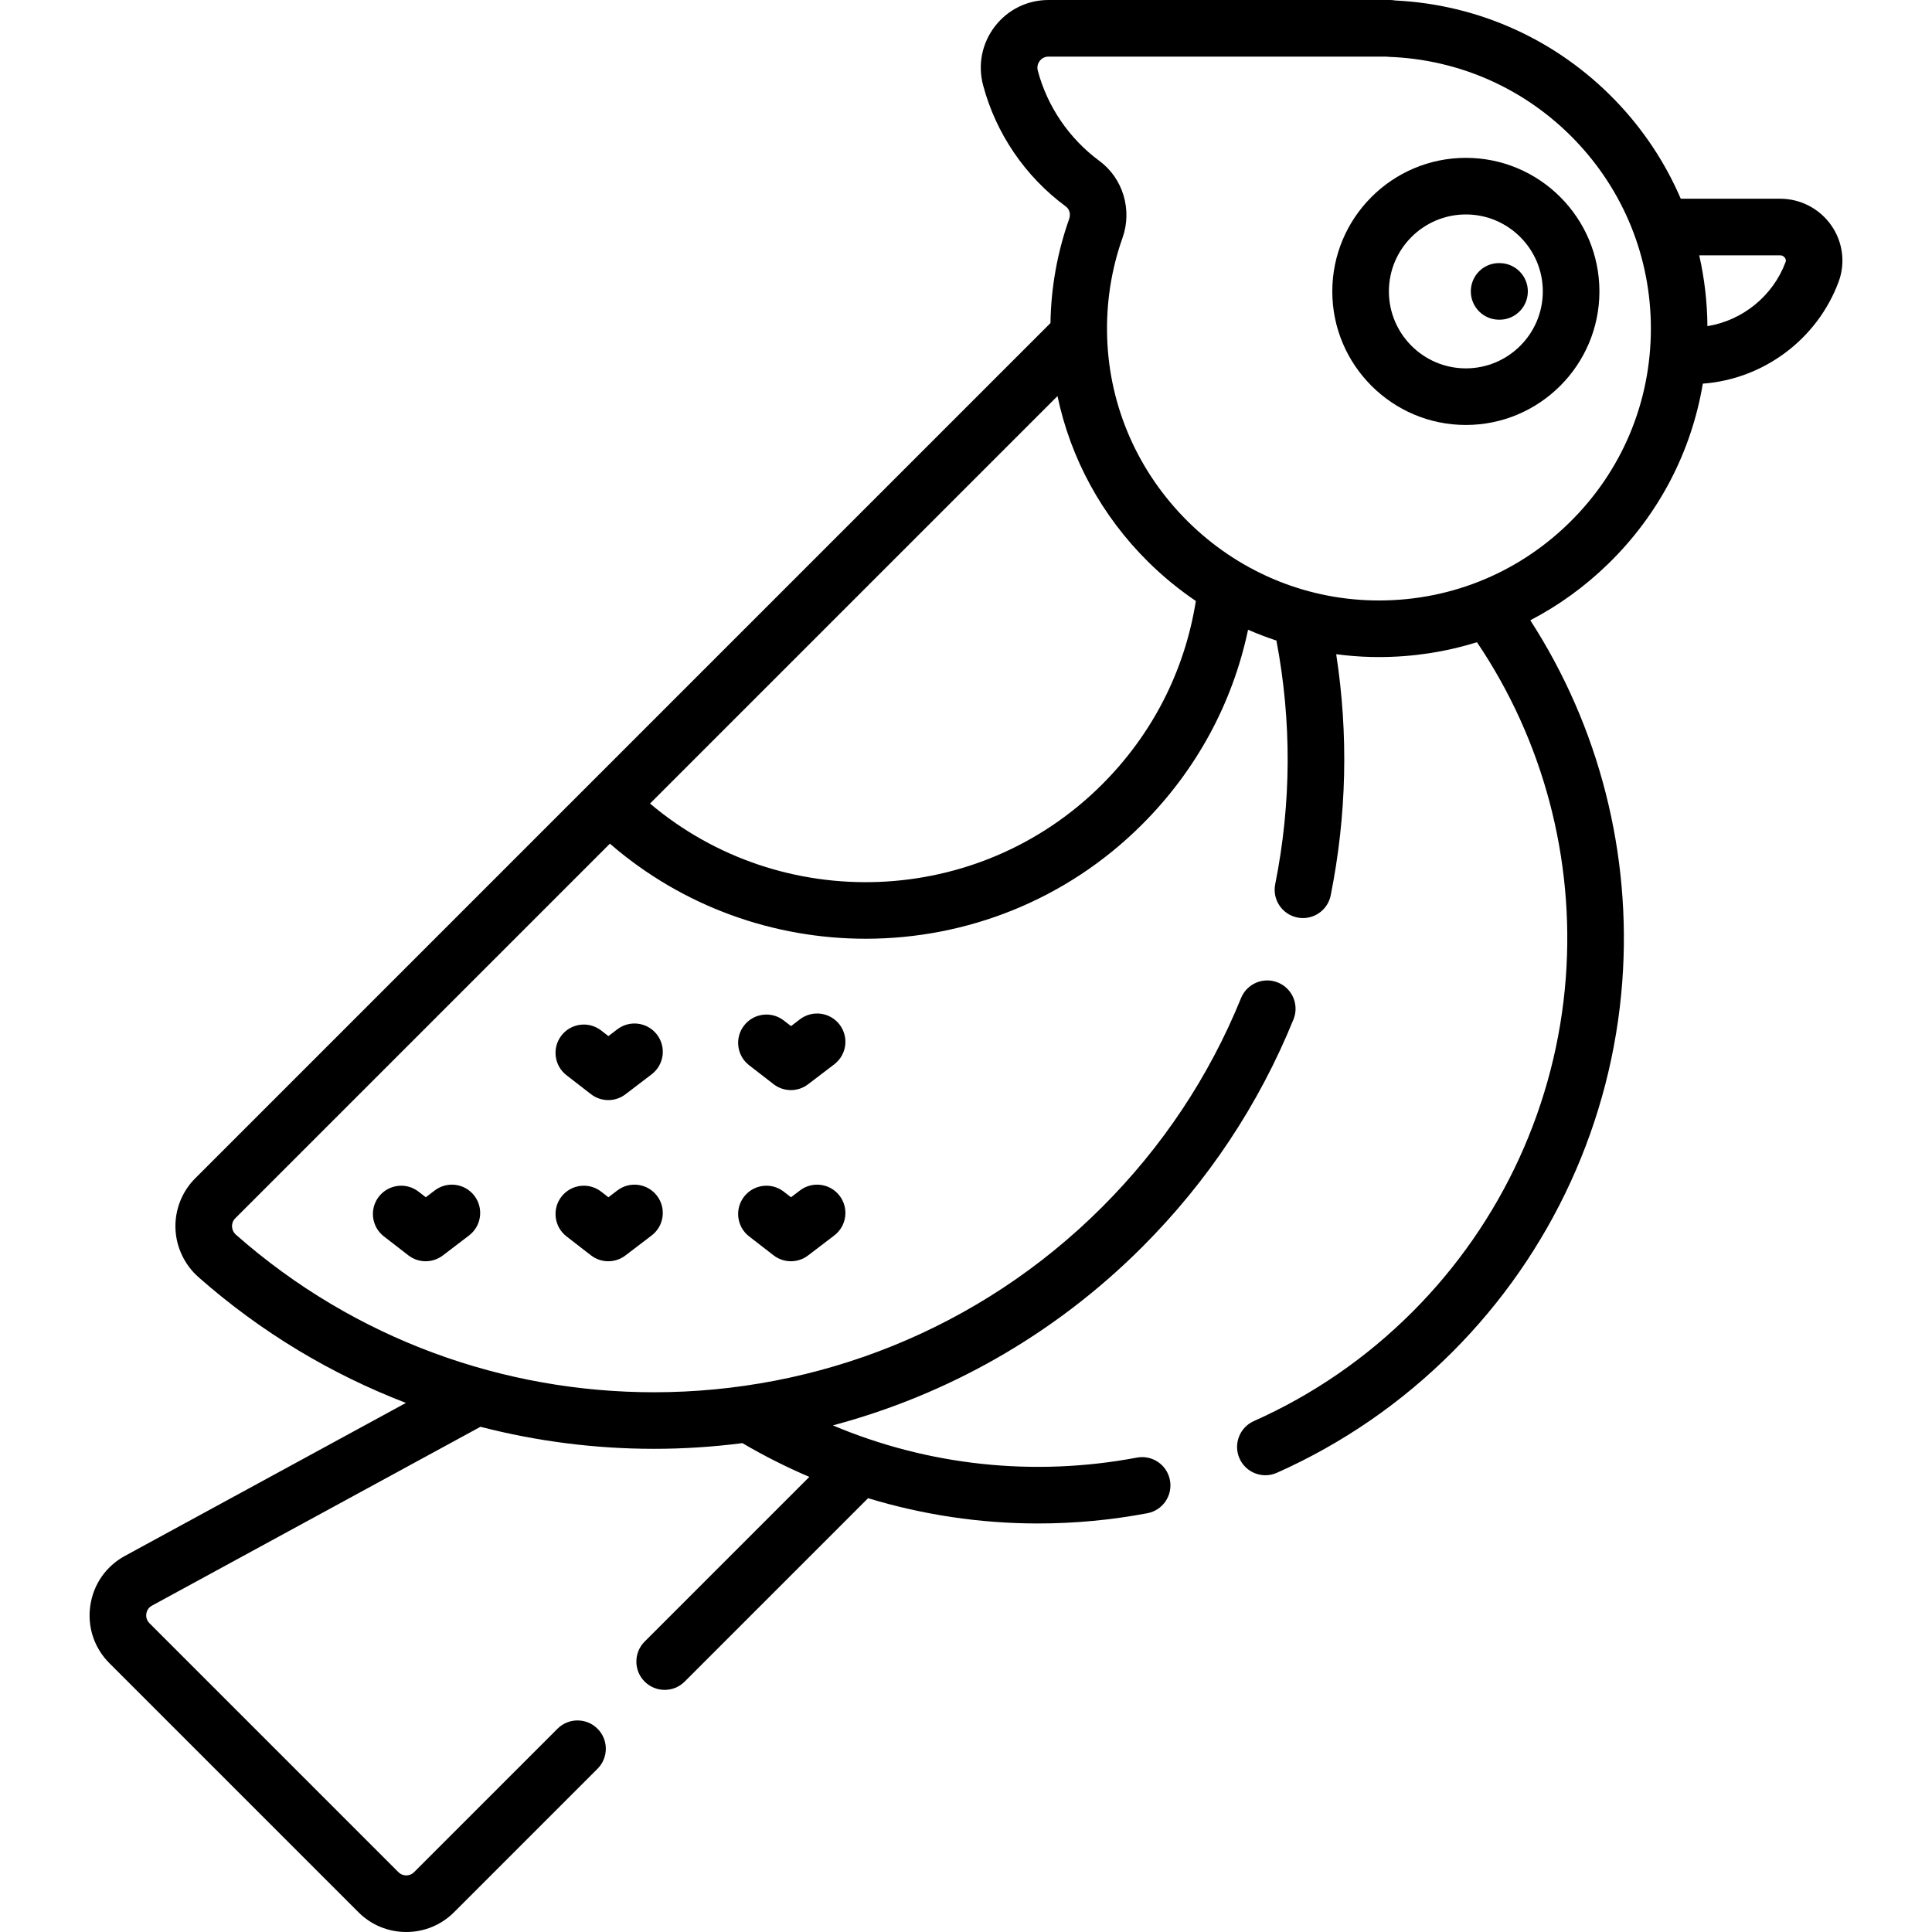
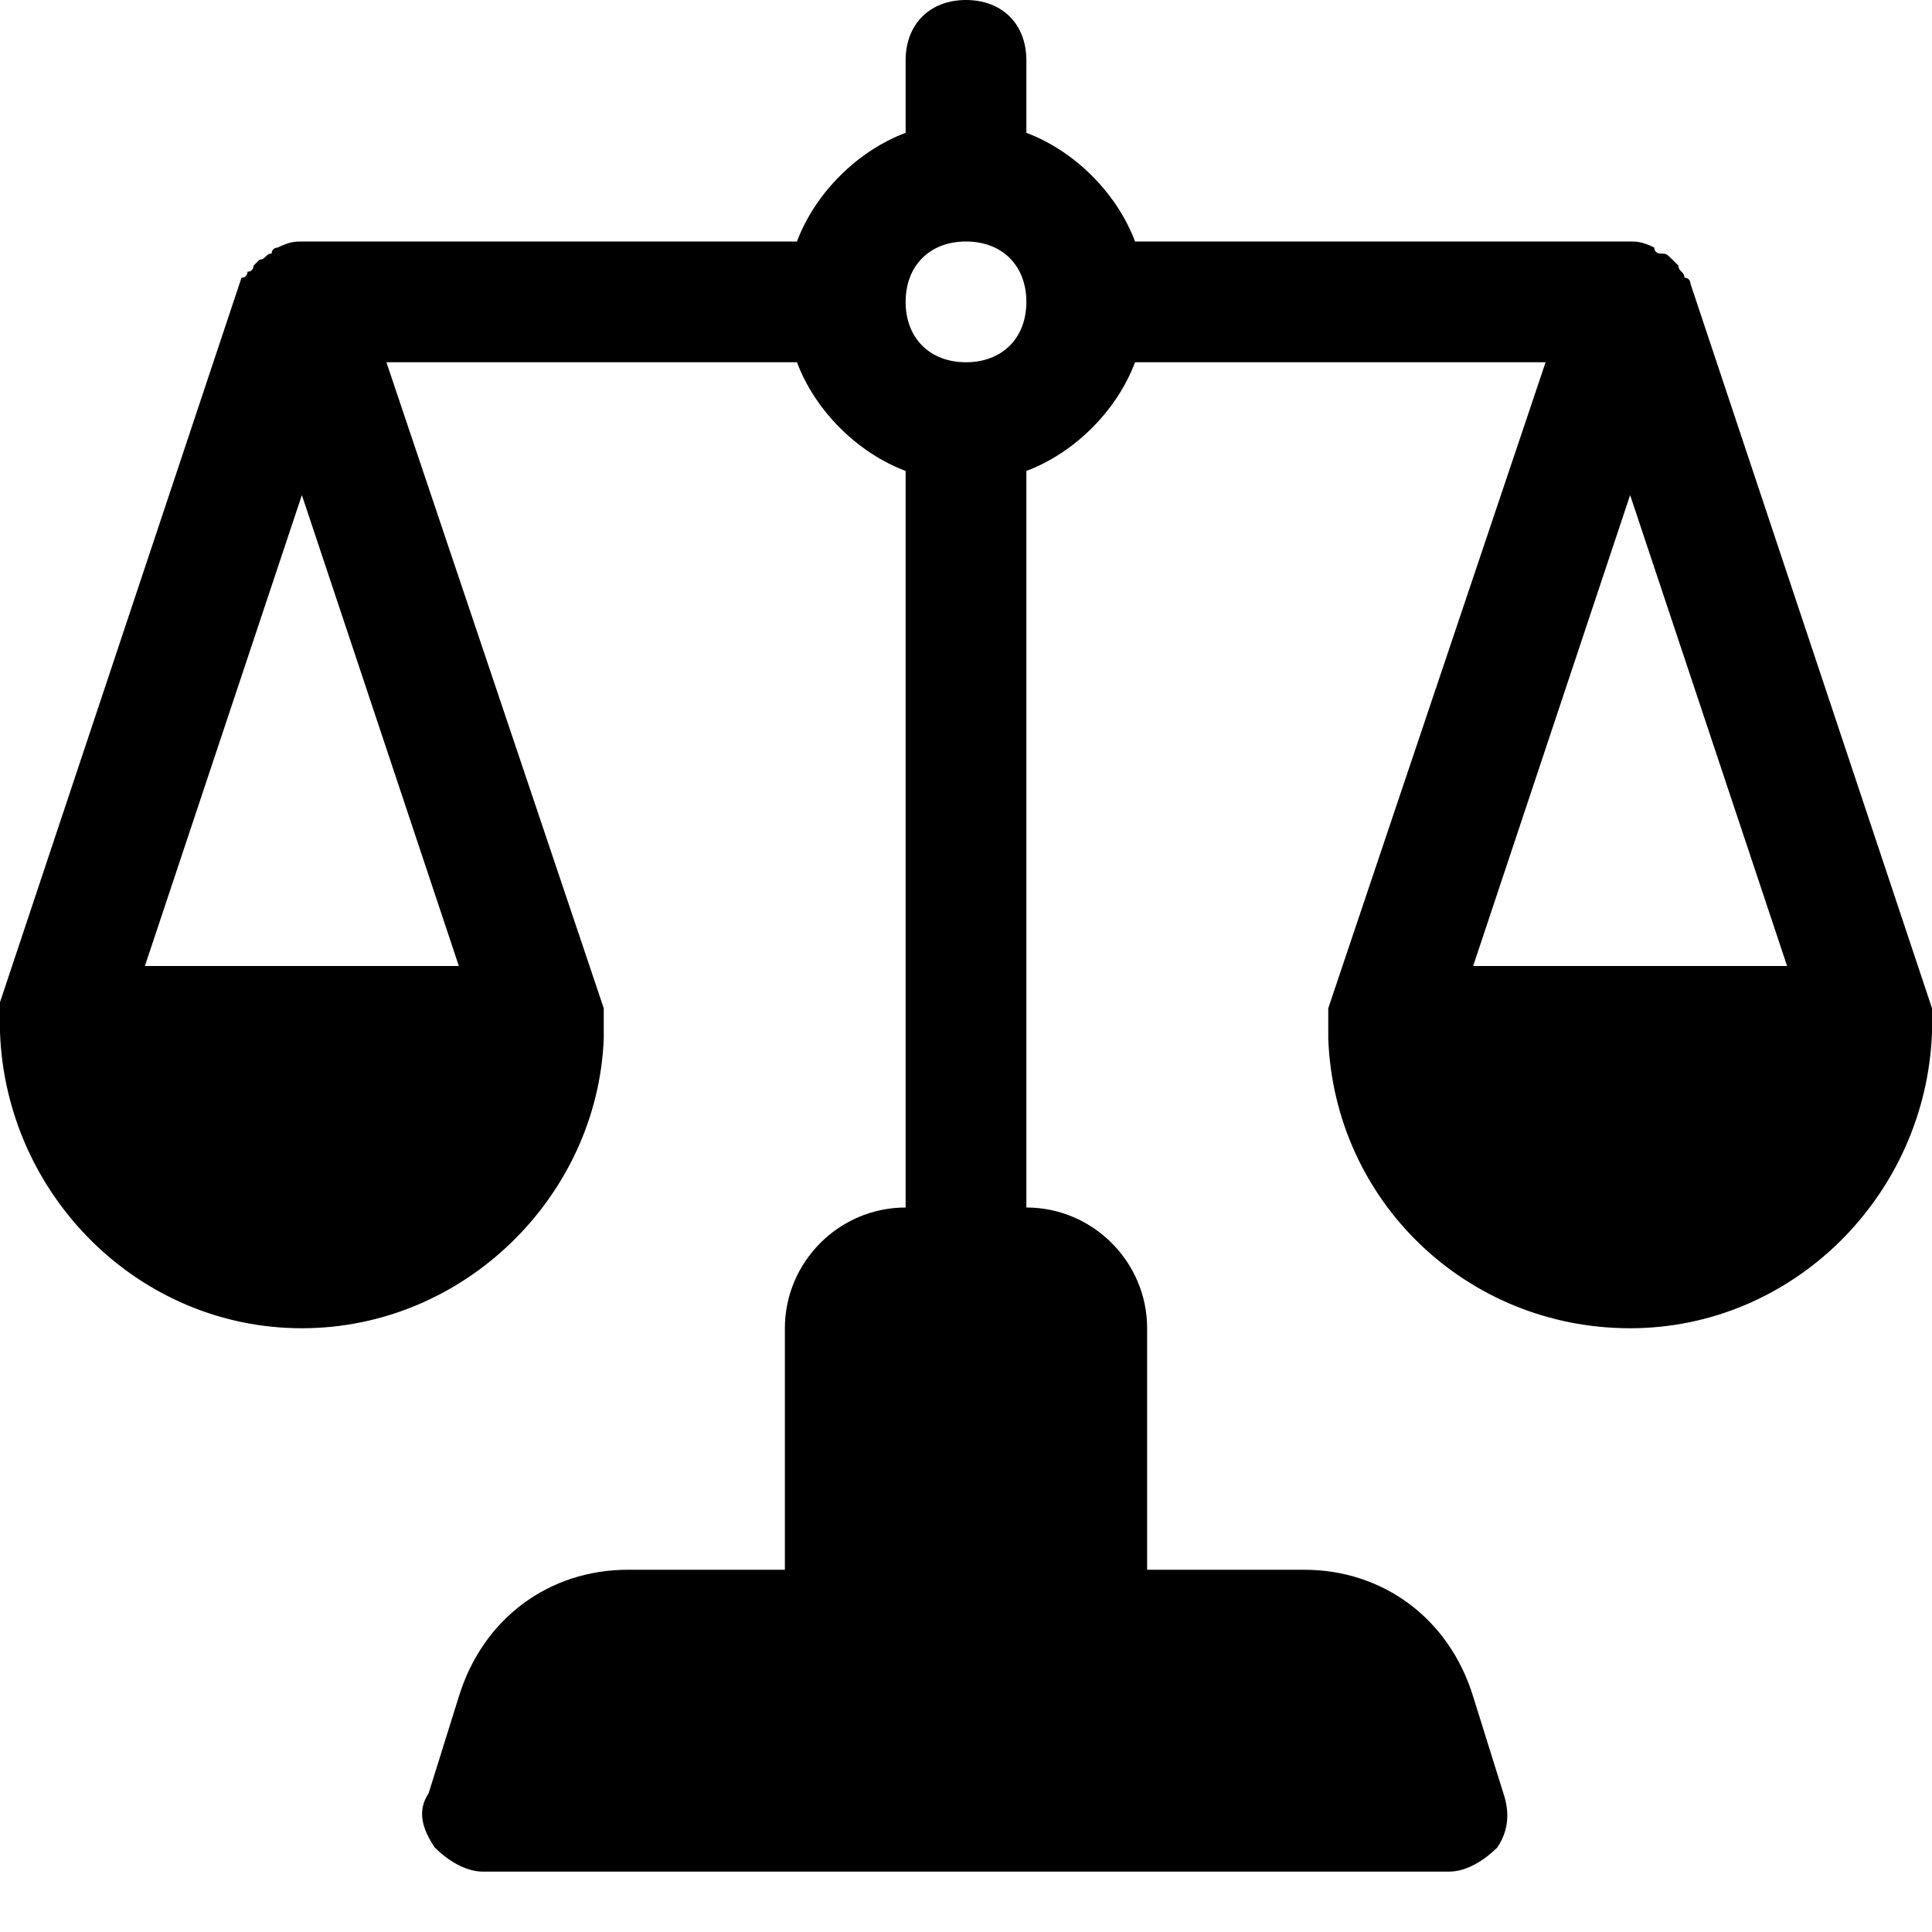
- <svg xmlns="http://www.w3.org/2000/svg" version="1.1" id="Capa_1" x="0px" y="0px" viewBox="0 0 512 512" style="enable-background:new 0 0 512 512;" xml:space="preserve">
-   <g id="XMLID_591_">
-     <path id="XMLID_592_" d="M485.343,59.773c-3.094-4.452-8.171-7.11-13.583-7.11h-26.339c-4.118-9.566-9.954-18.407-17.385-26.092   c-15.476-16.003-36.145-25.368-58.311-26.445C369.281,0.043,368.822,0,368.353,0h-90.49c-5.61,0-10.79,2.551-14.21,6.999   c-3.431,4.461-4.568,10.144-3.121,15.589c3.407,12.819,11.197,24.234,21.935,32.141c0.953,0.701,1.317,2.04,0.886,3.255   c-3.152,8.891-4.814,18.166-4.968,27.631L51.728,312.271c-3.481,3.481-5.389,8.299-5.234,13.219   c0.156,4.957,2.385,9.687,6.117,12.978c16.64,14.67,35.289,25.76,54.965,33.321l-74.47,40.543c-5.015,2.73-8.36,7.538-9.177,13.189   c-0.816,5.652,1.032,11.21,5.07,15.248l65.976,65.976c3.388,3.388,7.892,5.254,12.684,5.254c4.791,0,9.296-1.866,12.684-5.254   l38.009-38.009c2.929-2.929,2.929-7.678,0-10.606c-2.929-2.929-7.678-2.929-10.606,0l-38.009,38.009   c-0.749,0.749-1.623,0.86-2.077,0.86c-0.454,0-1.328-0.112-2.077-0.86l-65.977-65.976c-0.905-0.905-0.909-1.953-0.83-2.497   s0.378-1.547,1.502-2.16l87.052-47.394c15.062,3.892,30.514,5.842,45.959,5.842c7.838,0,15.673-0.511,23.454-1.509   c5.747,3.373,11.67,6.362,17.741,8.944l-43.644,43.644c-2.929,2.929-2.929,7.678,0,10.606c1.464,1.464,3.384,2.197,5.303,2.197   s3.839-0.732,5.303-2.197l48.602-48.602c14.566,4.424,29.728,6.698,45.026,6.698c9.65,0,19.357-0.898,28.992-2.714   c4.071-0.767,6.749-4.689,5.981-8.759c-0.767-4.071-4.685-6.746-8.759-5.981c-27.376,5.162-55.34,2.109-80.572-8.538   c30.112-8.024,58.518-23.806,81.968-47.256c17.409-17.409,30.9-37.709,40.1-60.337c1.56-3.837-0.286-8.212-4.123-9.772   c-3.837-1.561-8.212,0.285-9.772,4.123c-8.441,20.763-20.826,39.396-36.811,55.38c-32.613,32.613-75.659,49.084-118.784,49.083   c-39.515-0.002-79.098-13.833-110.762-41.749c-0.873-0.77-1.029-1.707-1.045-2.197c-0.018-0.572,0.115-1.409,0.848-2.142   l99.293-99.293c19.393,16.793,43.585,25.194,67.78,25.194c26.537,0,53.074-10.101,73.276-30.304   c14.34-14.34,23.934-32.033,28.07-51.59c2.458,1.075,4.964,2.033,7.511,2.875c4.073,21.422,3.973,43.126-0.322,64.566   c-0.813,4.062,1.82,8.014,5.881,8.827c0.498,0.1,0.993,0.147,1.481,0.147c3.501,0,6.632-2.464,7.346-6.028   c4.248-21.21,4.727-42.657,1.456-63.896c3.065,0.402,6.162,0.659,9.286,0.73c0.69,0.016,1.375,0.024,2.063,0.023   c8.934,0,17.656-1.353,25.953-3.934c17.548,25.973,25.897,57.335,23.55,88.85c-2.489,33.422-16.93,64.898-40.661,88.63   c-12.214,12.214-26.35,21.947-42.014,28.928c-3.783,1.687-5.483,6.12-3.797,9.904c1.244,2.792,3.984,4.449,6.855,4.449   c1.02,0,2.057-0.209,3.049-0.651c17.347-7.731,32.997-18.505,46.514-32.022c26.271-26.271,42.257-61.119,45.013-98.123   c2.52-33.841-6.109-67.531-24.372-95.776c7.515-3.912,14.499-8.951,20.739-15.048c13.364-13.061,21.957-29.624,24.981-47.662   c16.082-1.189,30.308-11.735,35.986-26.996C489.097,69.72,488.383,64.148,485.343,59.773z M292.078,207.869   c-32.771,32.769-85.03,34.462-119.814,5.081l107.981-107.981c3.473,16.507,11.716,31.729,23.995,43.888   c3.933,3.894,8.178,7.37,12.672,10.41C313.969,177.767,305.43,194.516,292.078,207.869z M415.8,138.608   c-13.988,13.67-32.489,20.953-52.063,20.503c-18.368-0.421-35.75-7.848-48.943-20.913c-13.194-13.065-20.789-30.372-21.386-48.731   c-0.295-9.09,1.078-17.997,4.083-26.471c2.621-7.392,0.1-15.758-6.129-20.345c-7.999-5.891-13.799-14.384-16.333-23.916   c-0.331-1.243,0.181-2.158,0.516-2.593c0.328-0.427,1.065-1.142,2.319-1.142h89.435c0.257,0.036,0.518,0.059,0.783,0.069   c18.688,0.675,36.151,8.463,49.174,21.929c13.055,13.5,20.245,31.281,20.245,50.067C437.499,106.627,429.793,124.933,415.8,138.608   z M473.193,69.447c-3.357,9.023-11.387,15.466-20.709,16.991c-0.045-6.388-0.788-12.673-2.174-18.775h21.45   c0.695,0,1.09,0.42,1.264,0.67C473.405,68.879,473.246,69.306,473.193,69.447z" />
-     <path id="XMLID_597_" d="M115.207,315.482l-2.365,1.804l-1.926-1.491c-3.275-2.536-7.985-1.937-10.522,1.338   c-2.536,3.275-1.937,7.986,1.338,10.522l6.483,5.02c1.352,1.046,2.971,1.57,4.592,1.57c1.602,0,3.205-0.512,4.548-1.537   l6.948-5.299c3.293-2.512,3.927-7.218,1.415-10.512C123.207,313.603,118.501,312.97,115.207,315.482z" />
-     <path id="XMLID_598_" d="M163.601,315.482l-2.365,1.804l-1.926-1.491c-3.274-2.536-7.986-1.937-10.522,1.338   c-2.536,3.275-1.937,7.986,1.338,10.522l6.483,5.02c1.351,1.046,2.971,1.57,4.592,1.57c1.602,0,3.205-0.512,4.548-1.537   l6.948-5.299c3.293-2.512,3.927-7.218,1.415-10.512C171.601,313.603,166.894,312.97,163.601,315.482z" />
-     <path id="XMLID_599_" d="M174.113,274.188c-2.512-3.294-7.219-3.927-10.512-1.415l-2.365,1.804l-1.925-1.491   c-3.276-2.537-7.986-1.937-10.522,1.337c-2.536,3.275-1.938,7.986,1.337,10.522l6.483,5.021c1.352,1.046,2.972,1.57,4.592,1.57   c1.602,0,3.205-0.512,4.548-1.537l6.948-5.299C175.992,282.188,176.625,277.482,174.113,274.188z" />
-     <path id="XMLID_600_" d="M211.996,315.482l-2.365,1.804l-1.926-1.491c-3.274-2.536-7.985-1.937-10.522,1.338   c-2.536,3.275-1.937,7.986,1.338,10.522l6.483,5.02c1.351,1.046,2.971,1.57,4.592,1.57c1.602,0,3.205-0.512,4.548-1.537   l6.948-5.299c3.293-2.512,3.927-7.218,1.415-10.512C219.996,313.603,215.289,312.97,211.996,315.482z" />
-     <path id="XMLID_601_" d="M222.508,271.539c-2.512-3.293-7.218-3.926-10.512-1.415l-2.365,1.804l-1.925-1.491   c-3.276-2.536-7.986-1.936-10.522,1.337c-2.536,3.275-1.938,7.986,1.337,10.522l6.483,5.021c1.352,1.046,2.972,1.57,4.592,1.57   c1.602,0,3.205-0.512,4.548-1.537l6.948-5.299C224.386,279.538,225.02,274.832,222.508,271.539z" />
-     <path id="XMLID_602_" d="M388.467,41.831c-19.517,0-35.395,15.878-35.395,35.395c0,19.517,15.878,35.395,35.395,35.395   s35.395-15.878,35.395-35.395C423.862,57.709,407.984,41.831,388.467,41.831z M388.467,97.621   c-11.246,0-20.395-9.149-20.395-20.395c0-11.246,9.149-20.395,20.395-20.395s20.395,9.149,20.395,20.395   C408.862,88.472,399.713,97.621,388.467,97.621z" />
-     <path id="XMLID_605_" d="M397.458,69.727l-0.114-0.001c-4.171-0.067-7.528,3.293-7.563,7.436c-0.036,4.142,3.293,7.528,7.436,7.563   l0.114,0.001c0.022,0,0.043,0,0.065,0c4.112,0,7.463-3.316,7.498-7.436C404.929,73.148,401.6,69.762,397.458,69.727z" />
-   </g>
-   <g>
- </g>
-   <g>
- </g>
-   <g>
- </g>
-   <g>
- </g>
-   <g>
- </g>
-   <g>
- </g>
-   <g>
- </g>
-   <g>
- </g>
-   <g>
- </g>
-   <g>
- </g>
-   <g>
- </g>
-   <g>
- </g>
-   <g>
- </g>
-   <g>
- </g>
-   <g>
- </g>
+ <svg xmlns="http://www.w3.org/2000/svg" version="1.1" id="Icons" x="0px" y="0px" viewBox="0 0 32 32" style="enable-background:new 0 0 32 32;" xml:space="preserve">
+   <style type="text/css">
+ 	.st0{fill:none;stroke:#000000;stroke-width:2;stroke-linecap:round;stroke-linejoin:round;stroke-miterlimit:10;}
+ </style>
+   <path d="M32,17.1C32,17.1,32,17,32,17.1c0-0.1,0-0.1,0-0.1c0-0.1,0-0.2,0-0.3l-4-12c0,0,0,0,0,0c0,0,0-0.1-0.1-0.1  c0-0.1-0.1-0.1-0.1-0.2c0,0-0.1-0.1-0.1-0.1c-0.1-0.1-0.1-0.1-0.2-0.1c0,0-0.1,0-0.1-0.1C27.2,4,27.1,4,27,4h-8.2  c-0.3-0.8-1-1.5-1.8-1.8V1c0-0.6-0.4-1-1-1s-1,0.4-1,1v1.2c-0.8,0.3-1.5,1-1.8,1.8H5C4.9,4,4.8,4,4.6,4.1c0,0-0.1,0-0.1,0.1  c-0.1,0-0.1,0.1-0.2,0.1c0,0-0.1,0.1-0.1,0.1C4.2,4.4,4.2,4.5,4.1,4.5c0,0,0,0.1-0.1,0.1c0,0,0,0,0,0l-4,12c0,0.1,0,0.2,0,0.3  c0,0,0,0,0,0c0,0,0,0.1,0,0.1c0,0,0,0.1,0,0.1C0.1,19.8,2.3,22,5,22s4.9-2.2,5-4.8c0,0,0-0.1,0-0.1c0,0,0-0.1,0-0.1c0,0,0,0,0,0  c0-0.1,0-0.2,0-0.3L6.4,6h6.8c0.3,0.8,1,1.5,1.8,1.8V20c-1.1,0-2,0.9-2,2v4h-2.6c-1.3,0-2.4,0.8-2.8,2.1l-0.5,1.6  C6.9,30,7,30.3,7.2,30.6C7.4,30.8,7.7,31,8,31h16c0.3,0,0.6-0.2,0.8-0.4c0.2-0.3,0.2-0.6,0.1-0.9l-0.5-1.6C24,26.8,22.9,26,21.6,26  H19v-4c0-1.1-0.9-2-2-2V7.8c0.8-0.3,1.5-1,1.8-1.8h6.8l-3.6,10.7c0,0.1,0,0.2,0,0.3c0,0,0,0,0,0c0,0,0,0.1,0,0.1c0,0,0,0.1,0,0.1  c0.1,2.7,2.3,4.8,5,4.8S31.9,19.8,32,17.1C32,17.1,32,17.1,32,17.1z M2.4,16L5,8.2L7.6,16H2.4z M16,6c-0.6,0-1-0.4-1-1s0.4-1,1-1  s1,0.4,1,1S16.6,6,16,6z M27,8.2l2.6,7.8h-5.2L27,8.2z" />
</svg>
